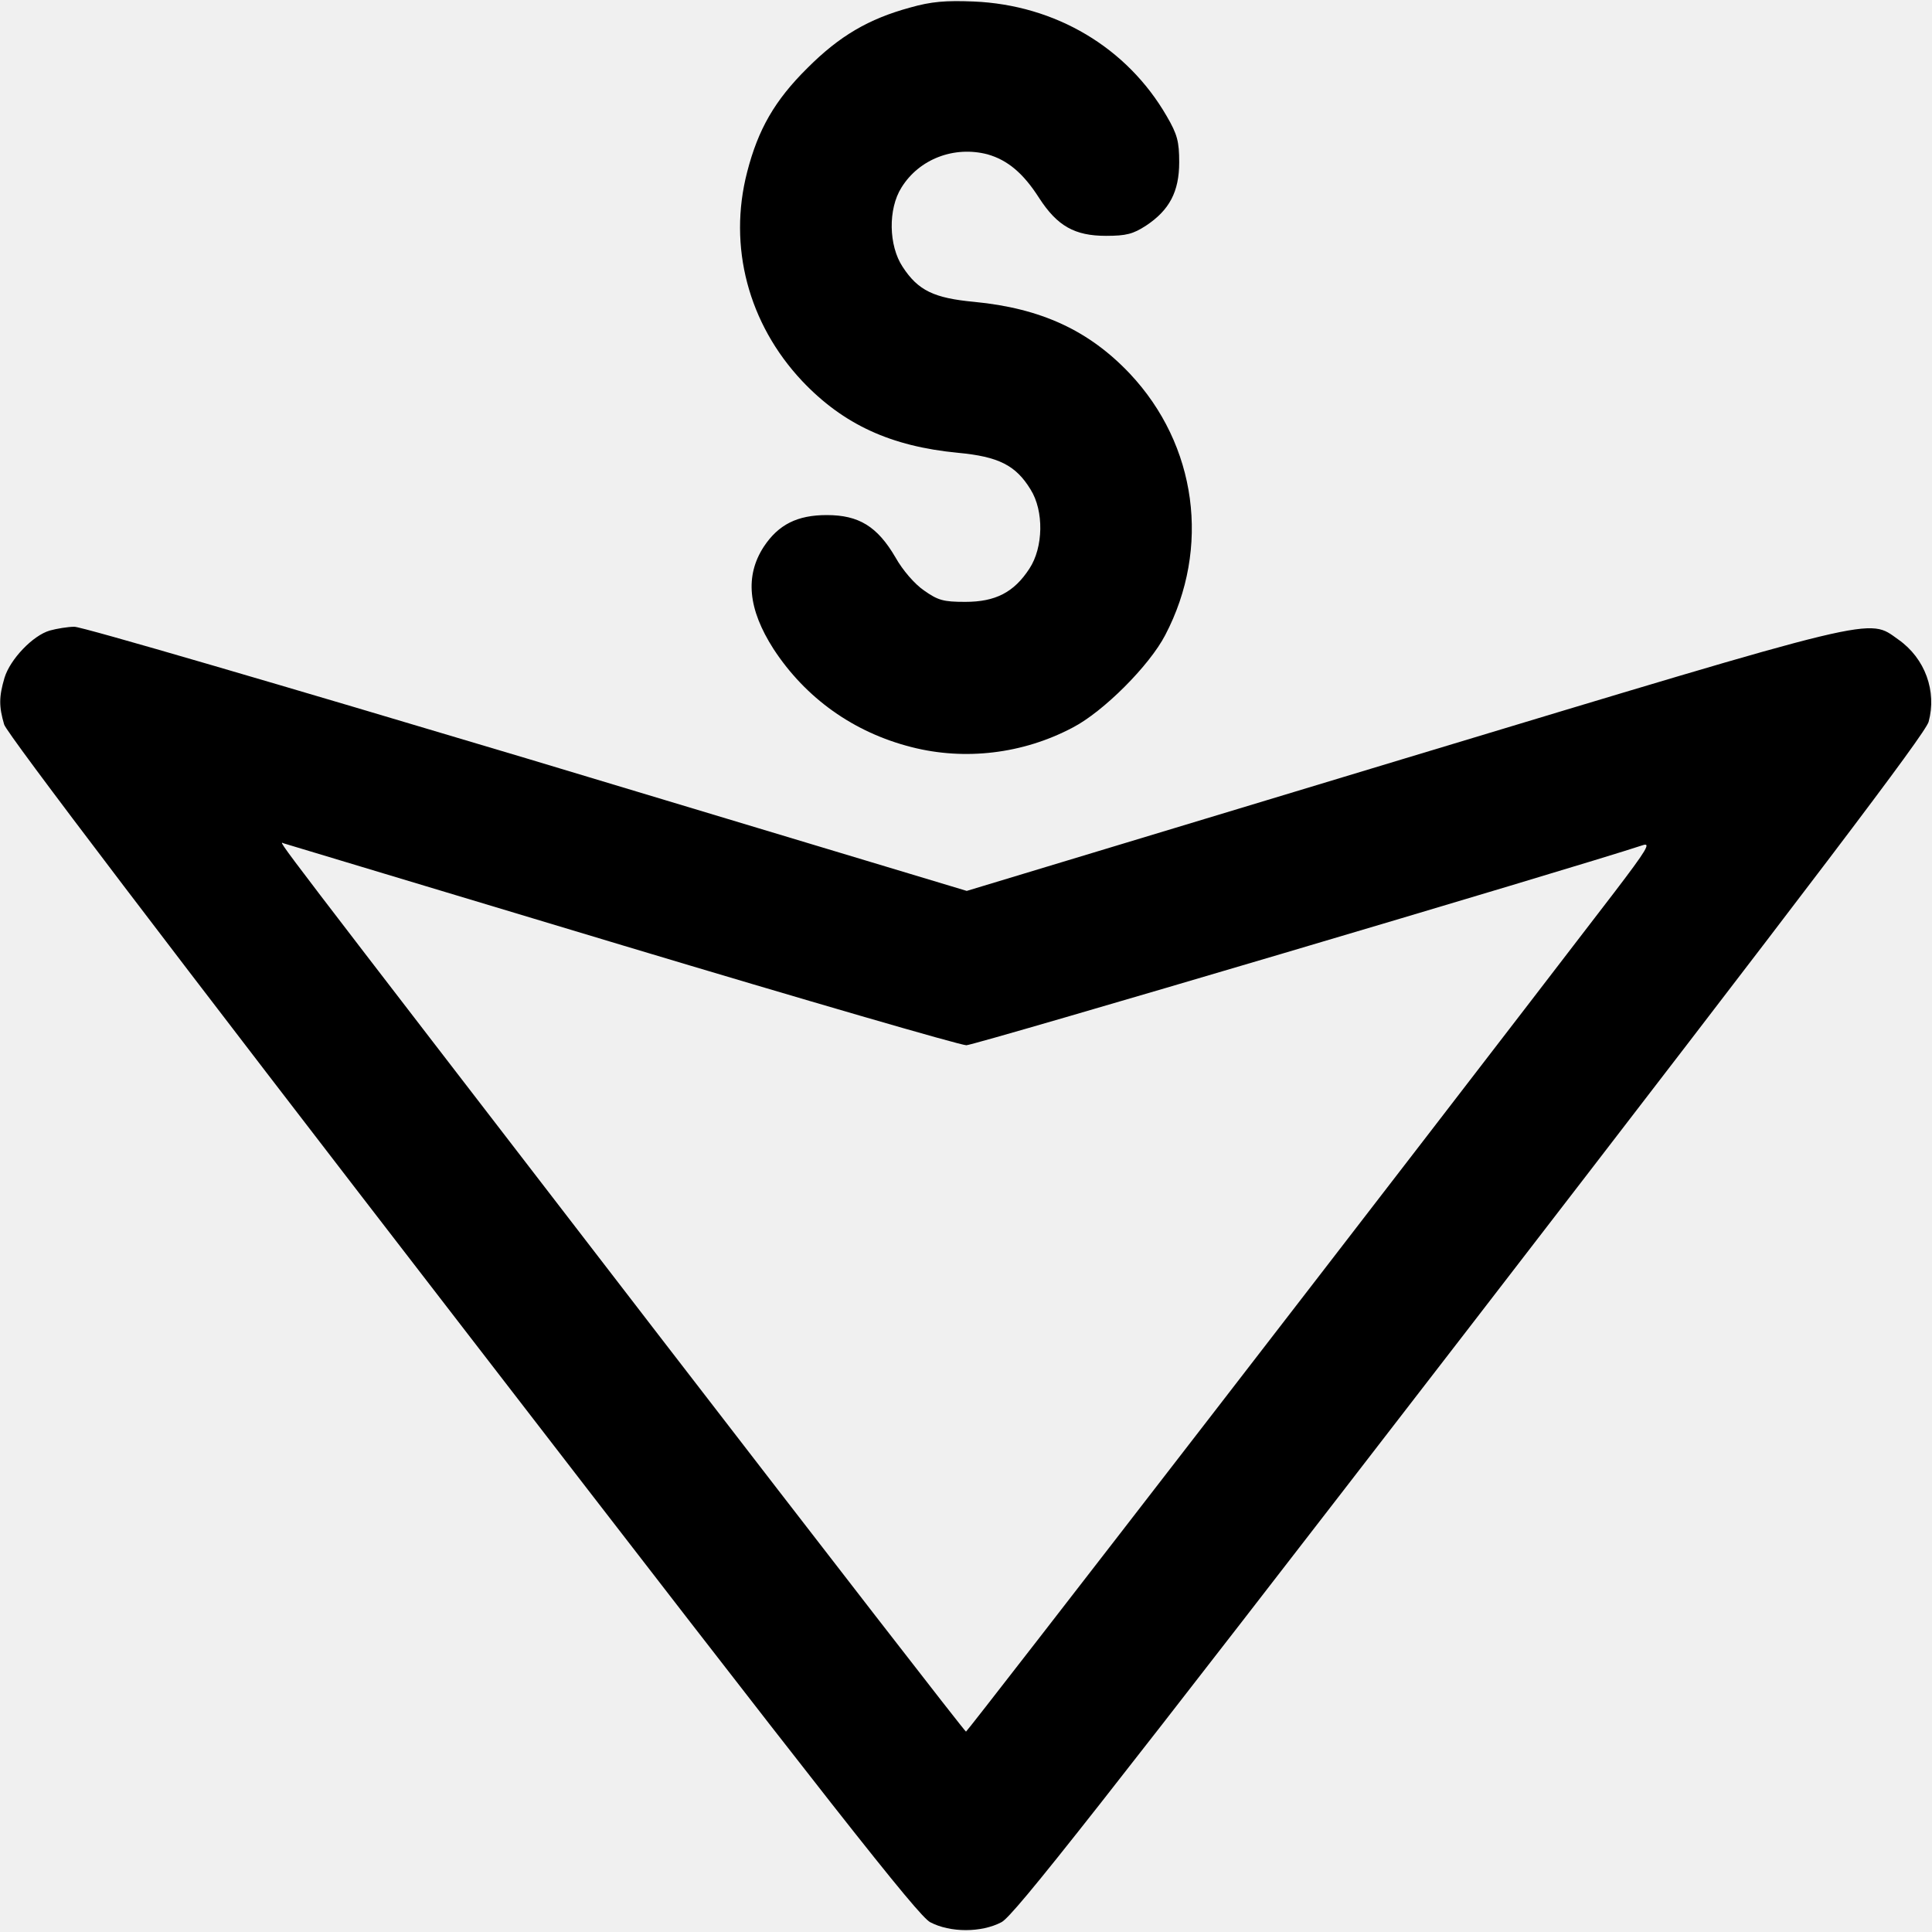
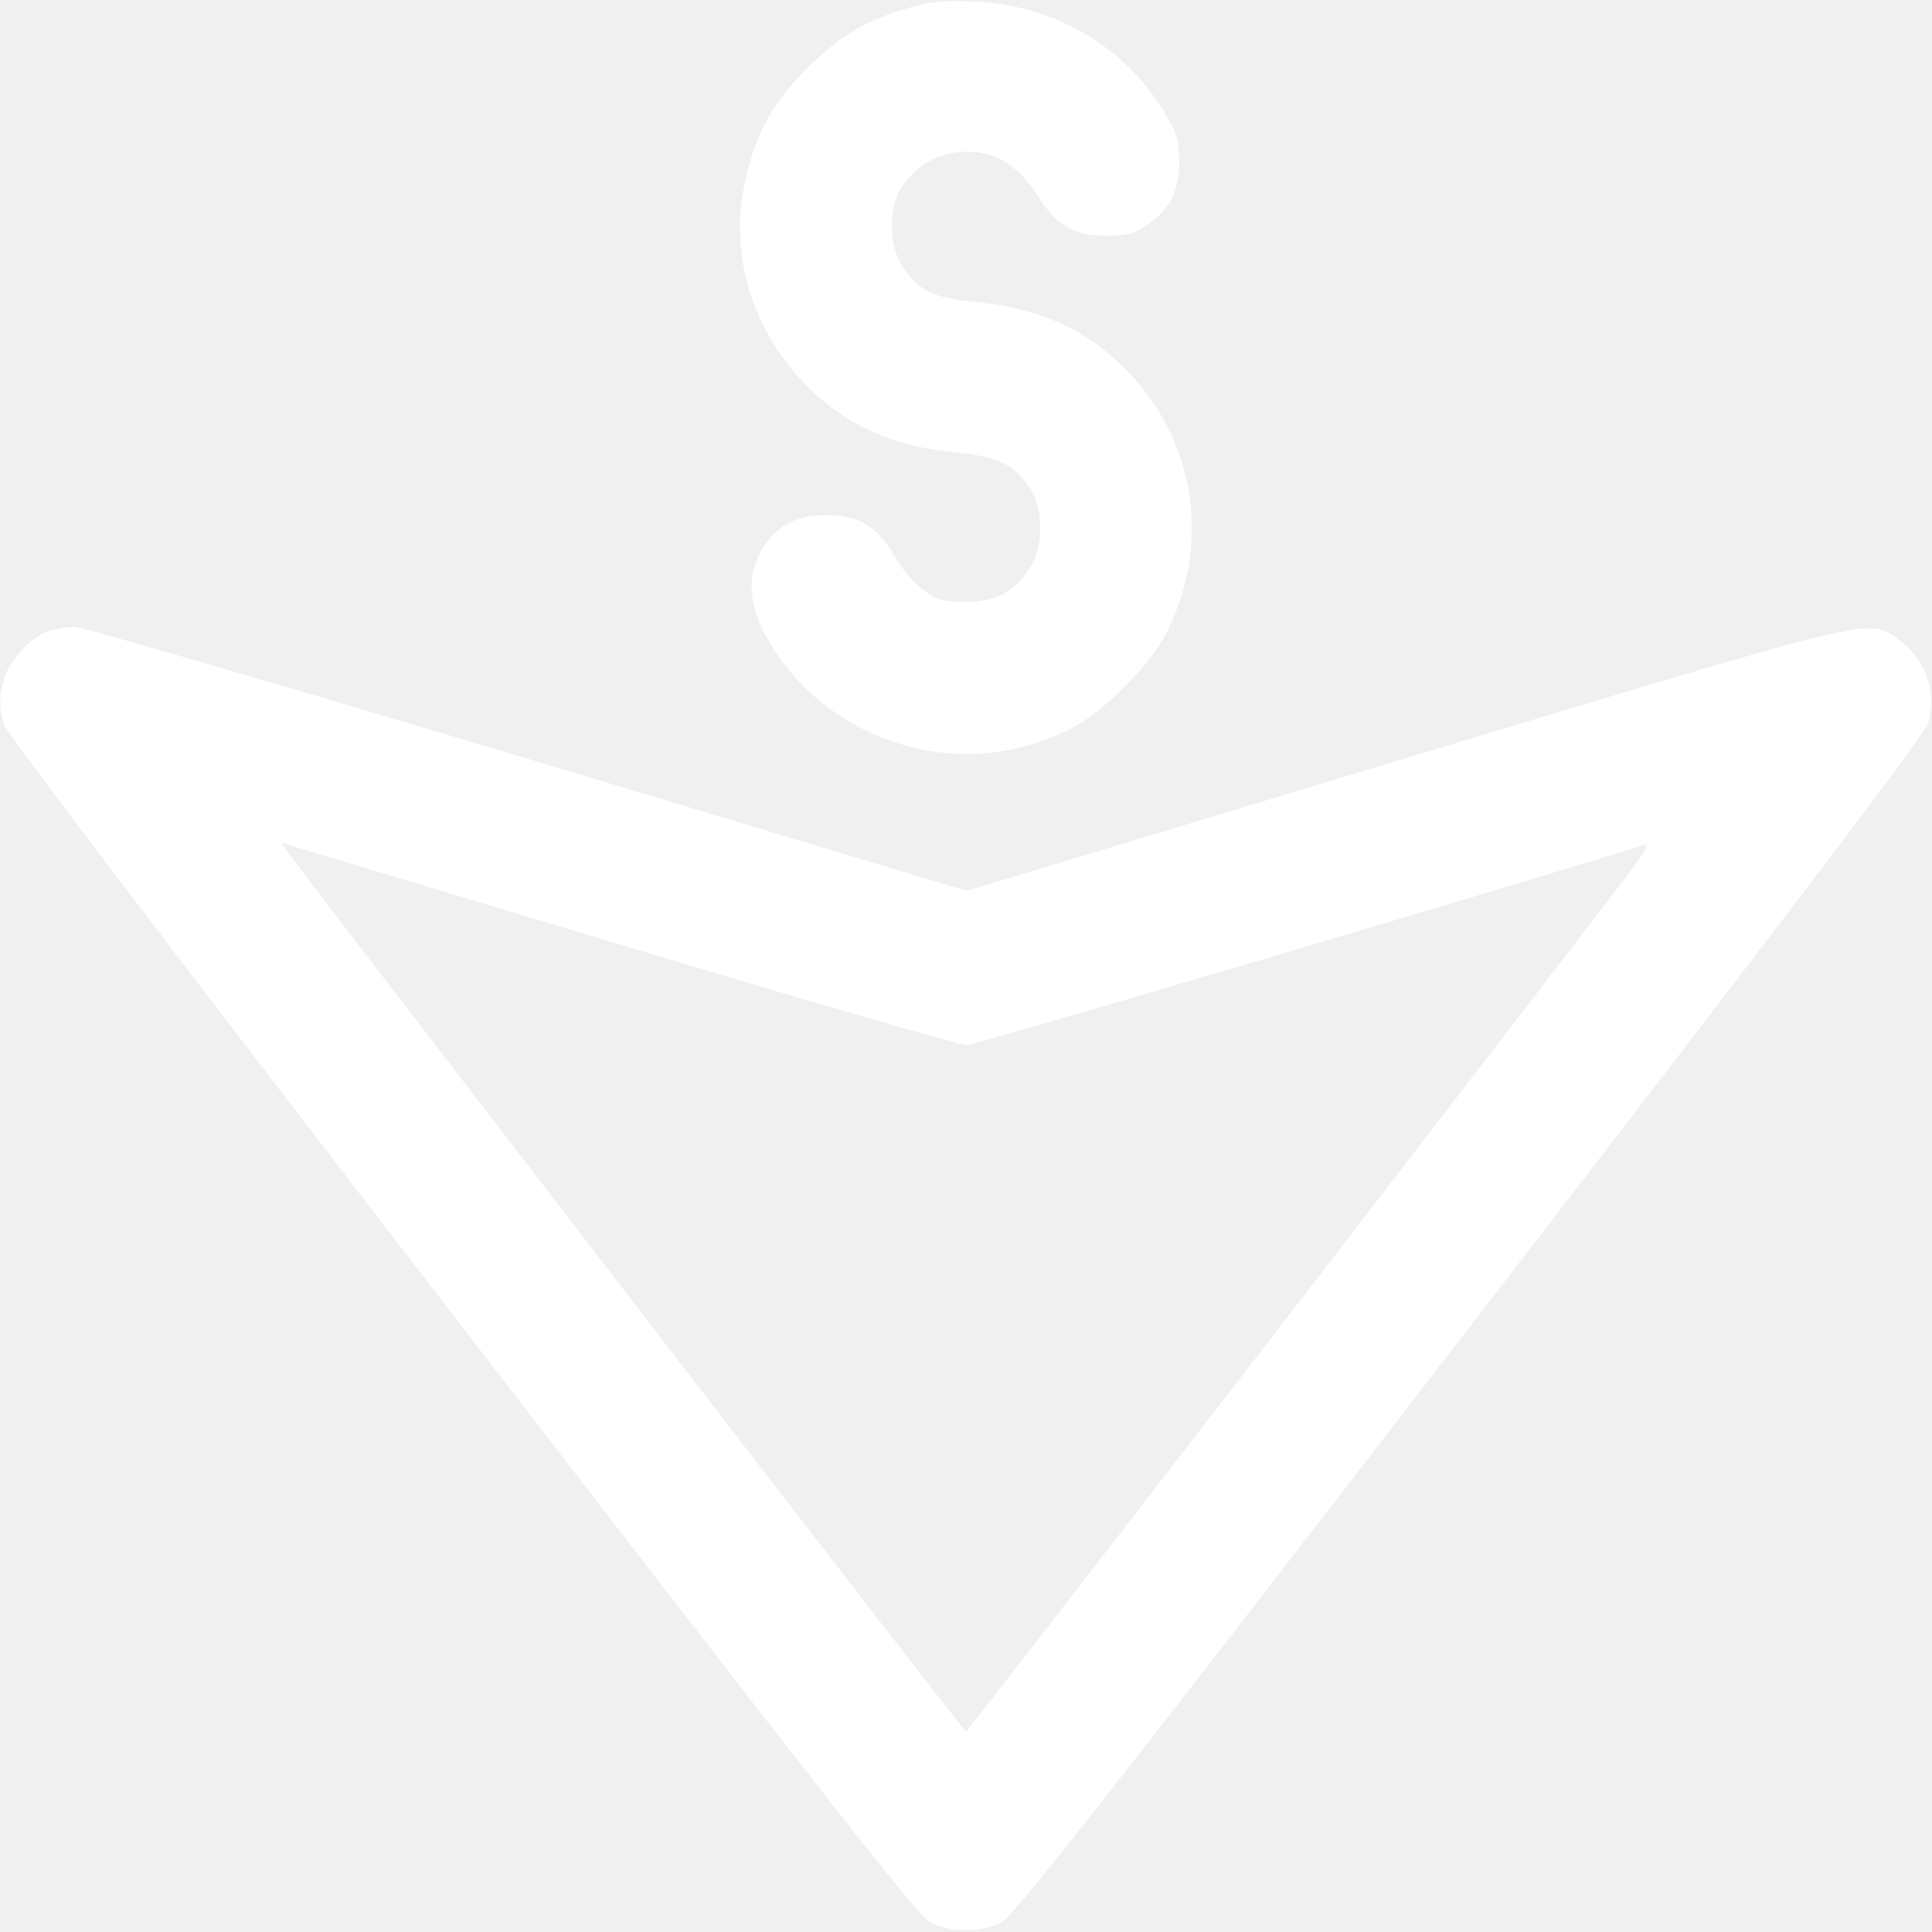
<svg xmlns="http://www.w3.org/2000/svg" version="1.0" width="512pt" height="512pt" viewBox="0 0 512 512" preserveAspectRatio="xMidYMid meet">
-   <g transform="translate(0,512) scale(0.1,-0.1)" fill="#000000" stroke="none">
+   <g transform="translate(0,512) scale(0.1,-0.1)" fill="#FFFFFF" stroke="none">
    <path d="M2412 5100 c-110 -30 -187 -75 -272 -160 -87 -86 -131 -163 -160 -276 -51 -197 3 -402 146 -554 109 -115 235 -173 413 -190 107 -10 153 -33 192 -97 36 -57 34 -154 -3 -210 -41 -63 -90 -88 -170 -88 -58 0 -72 4 -109 30 -25 17 -57 54 -76 88 -48 82 -97 112 -182 112 -78 0 -128 -25 -167 -84 -50 -77 -42 -165 26 -271 85 -130 212 -221 366 -260 141 -36 295 -18 427 52 81 42 203 164 245 245 121 231 84 504 -94 693 -108 114 -235 173 -412 190 -107 10 -149 30 -190 93 -37 56 -39 153 -3 210 47 76 140 111 228 88 53 -15 95 -50 137 -116 48 -74 94 -100 177 -100 54 0 72 5 106 27 62 41 88 90 88 168 0 55 -5 74 -33 122 -105 182 -295 295 -512 304 -73 3 -112 0 -168 -16z" />
    <path d="M132 3449 c-45 -13 -105 -76 -120 -125 -15 -51 -15 -76 -1 -124 7 -24 435 -587 1213 -1595 986 -1279 1209 -1562 1241 -1579 53 -28 136 -28 189 0 33 17 256 301 1242 1579 916 1188 1205 1569 1215 1602 22 81 -9 168 -80 218 -82 58 -36 69 -1318 -318 l-1151 -348 -1166 351 c-642 192 -1181 350 -1199 349 -17 0 -47 -5 -65 -10z m1517 -834 c486 -146 896 -265 912 -265 22 0 1607 469 1792 530 23 8 12 -11 -75 -125 -569 -742 -1714 -2224 -1718 -2224 -3 0 -367 470 -810 1045 -1056 1372 -1013 1314 -998 1309 7 -2 411 -124 897 -270z" />
  </g>
</svg>
